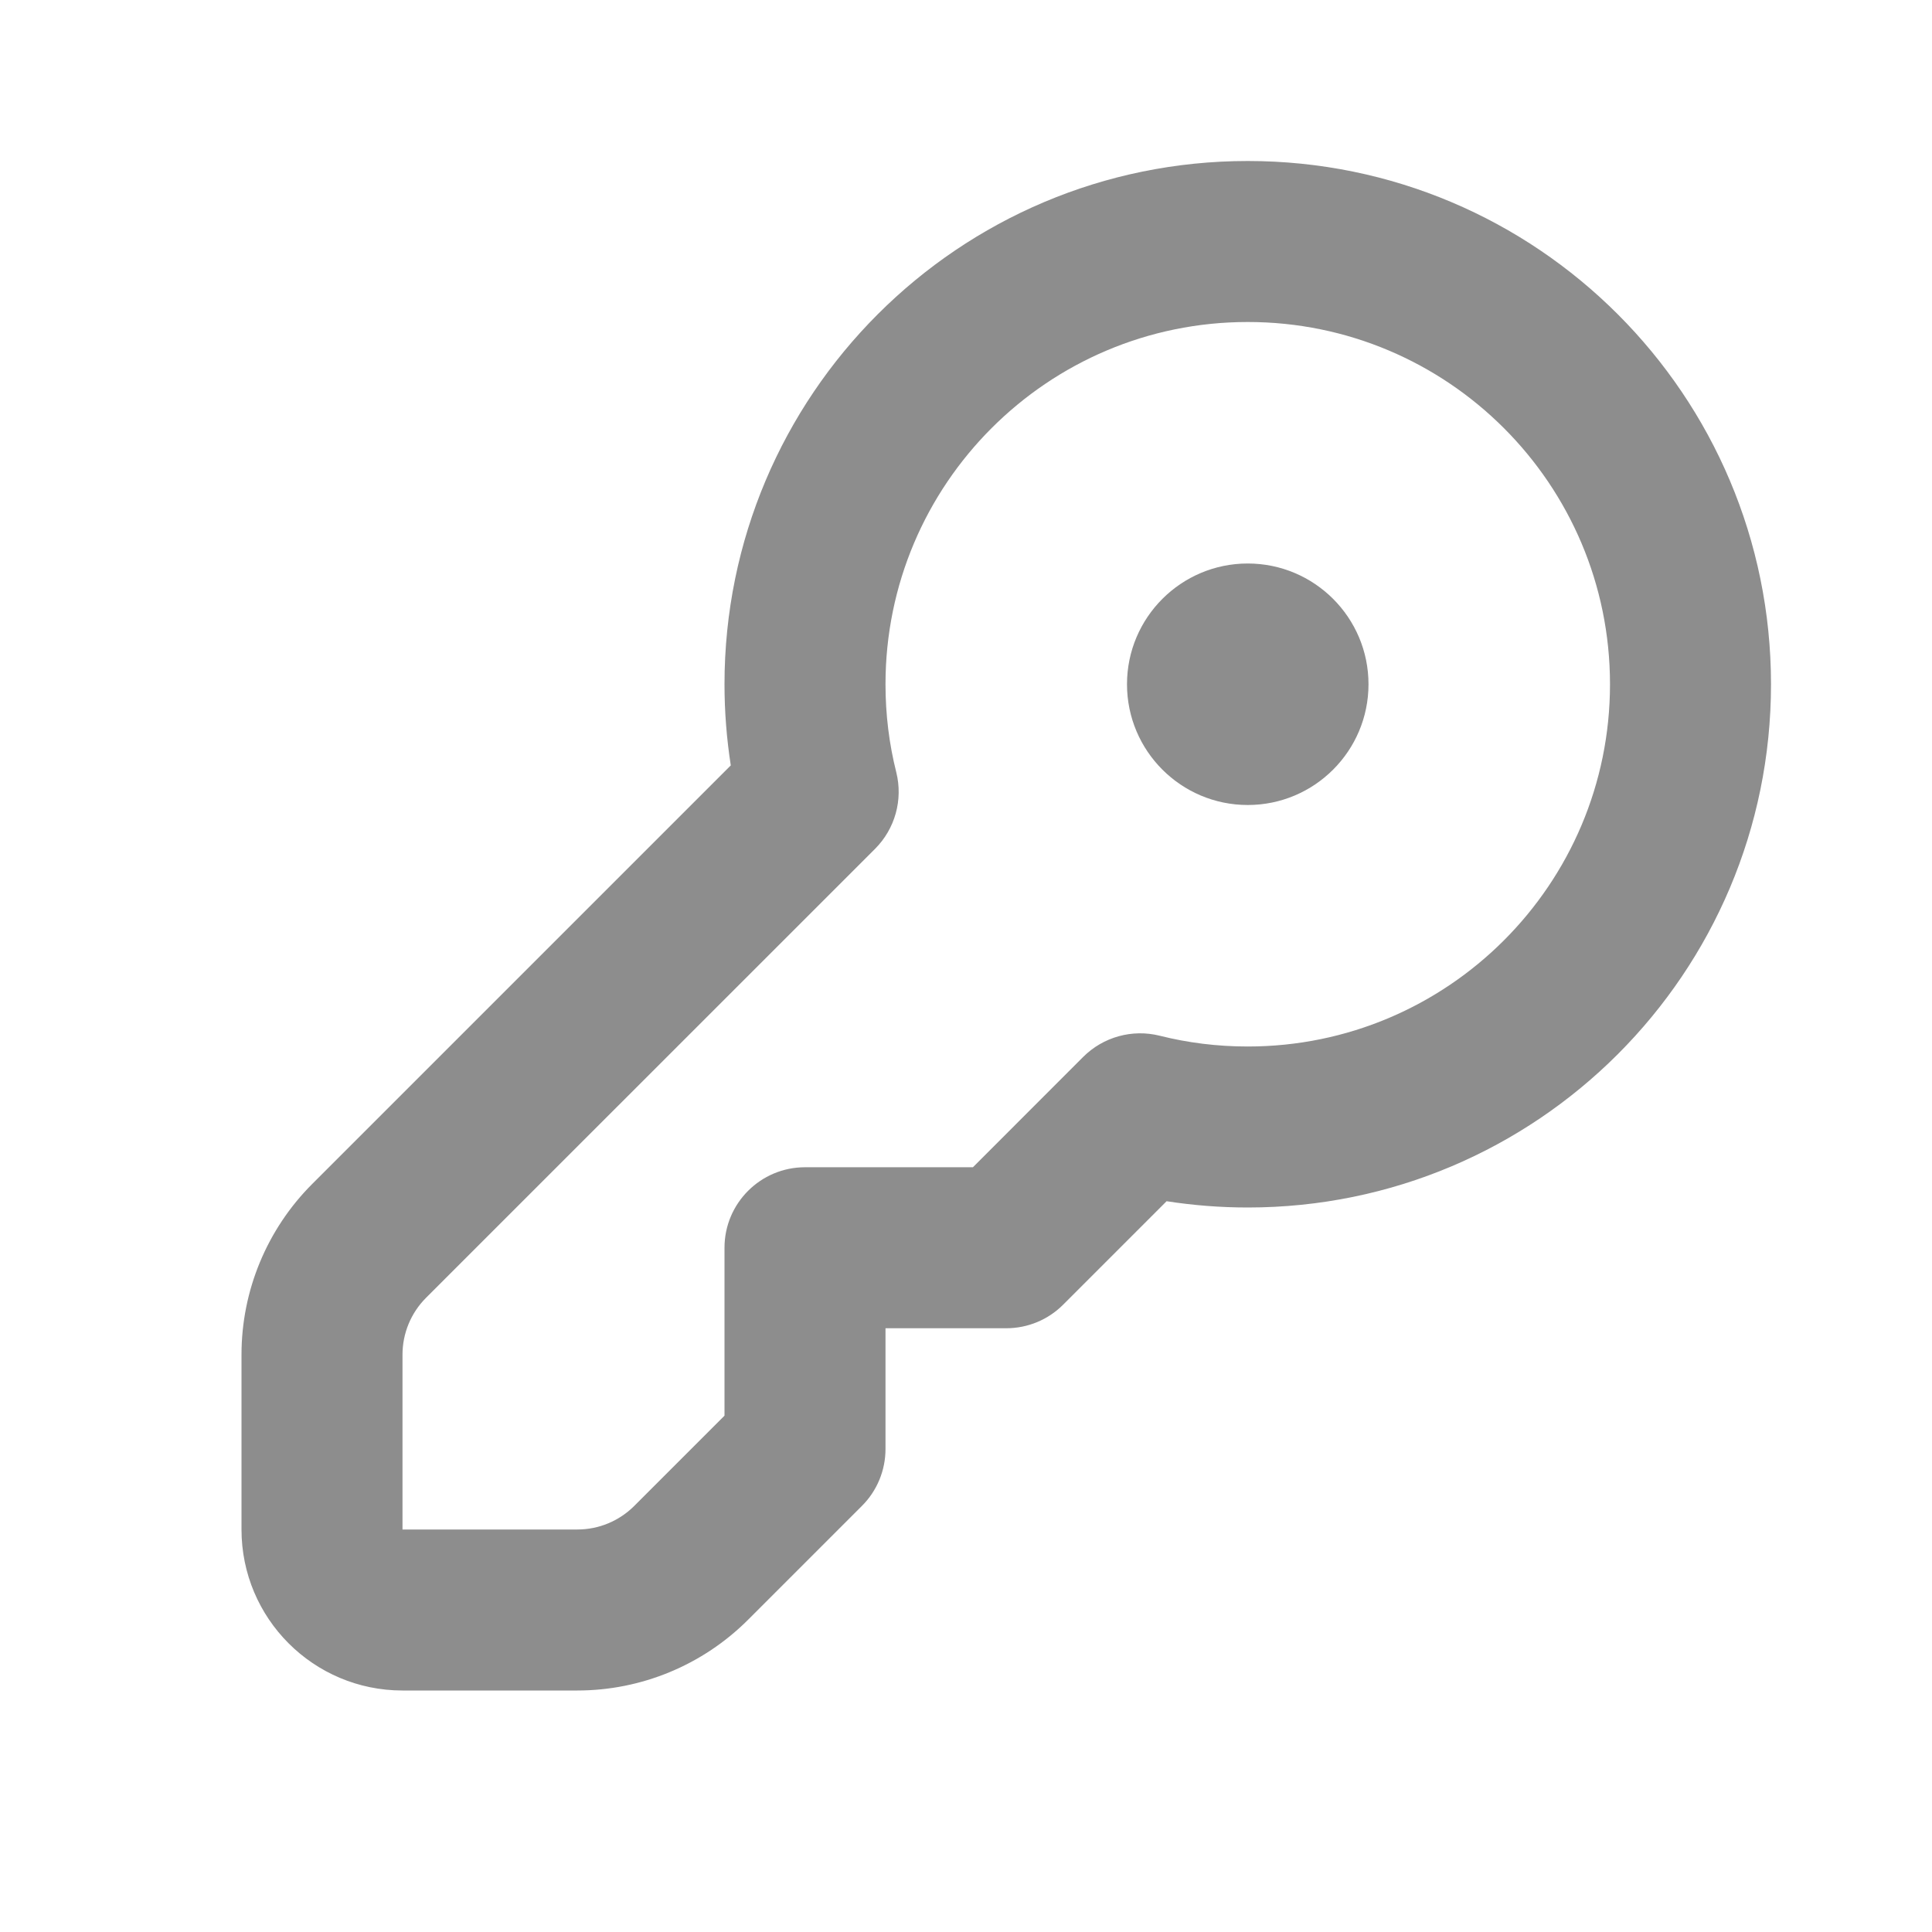
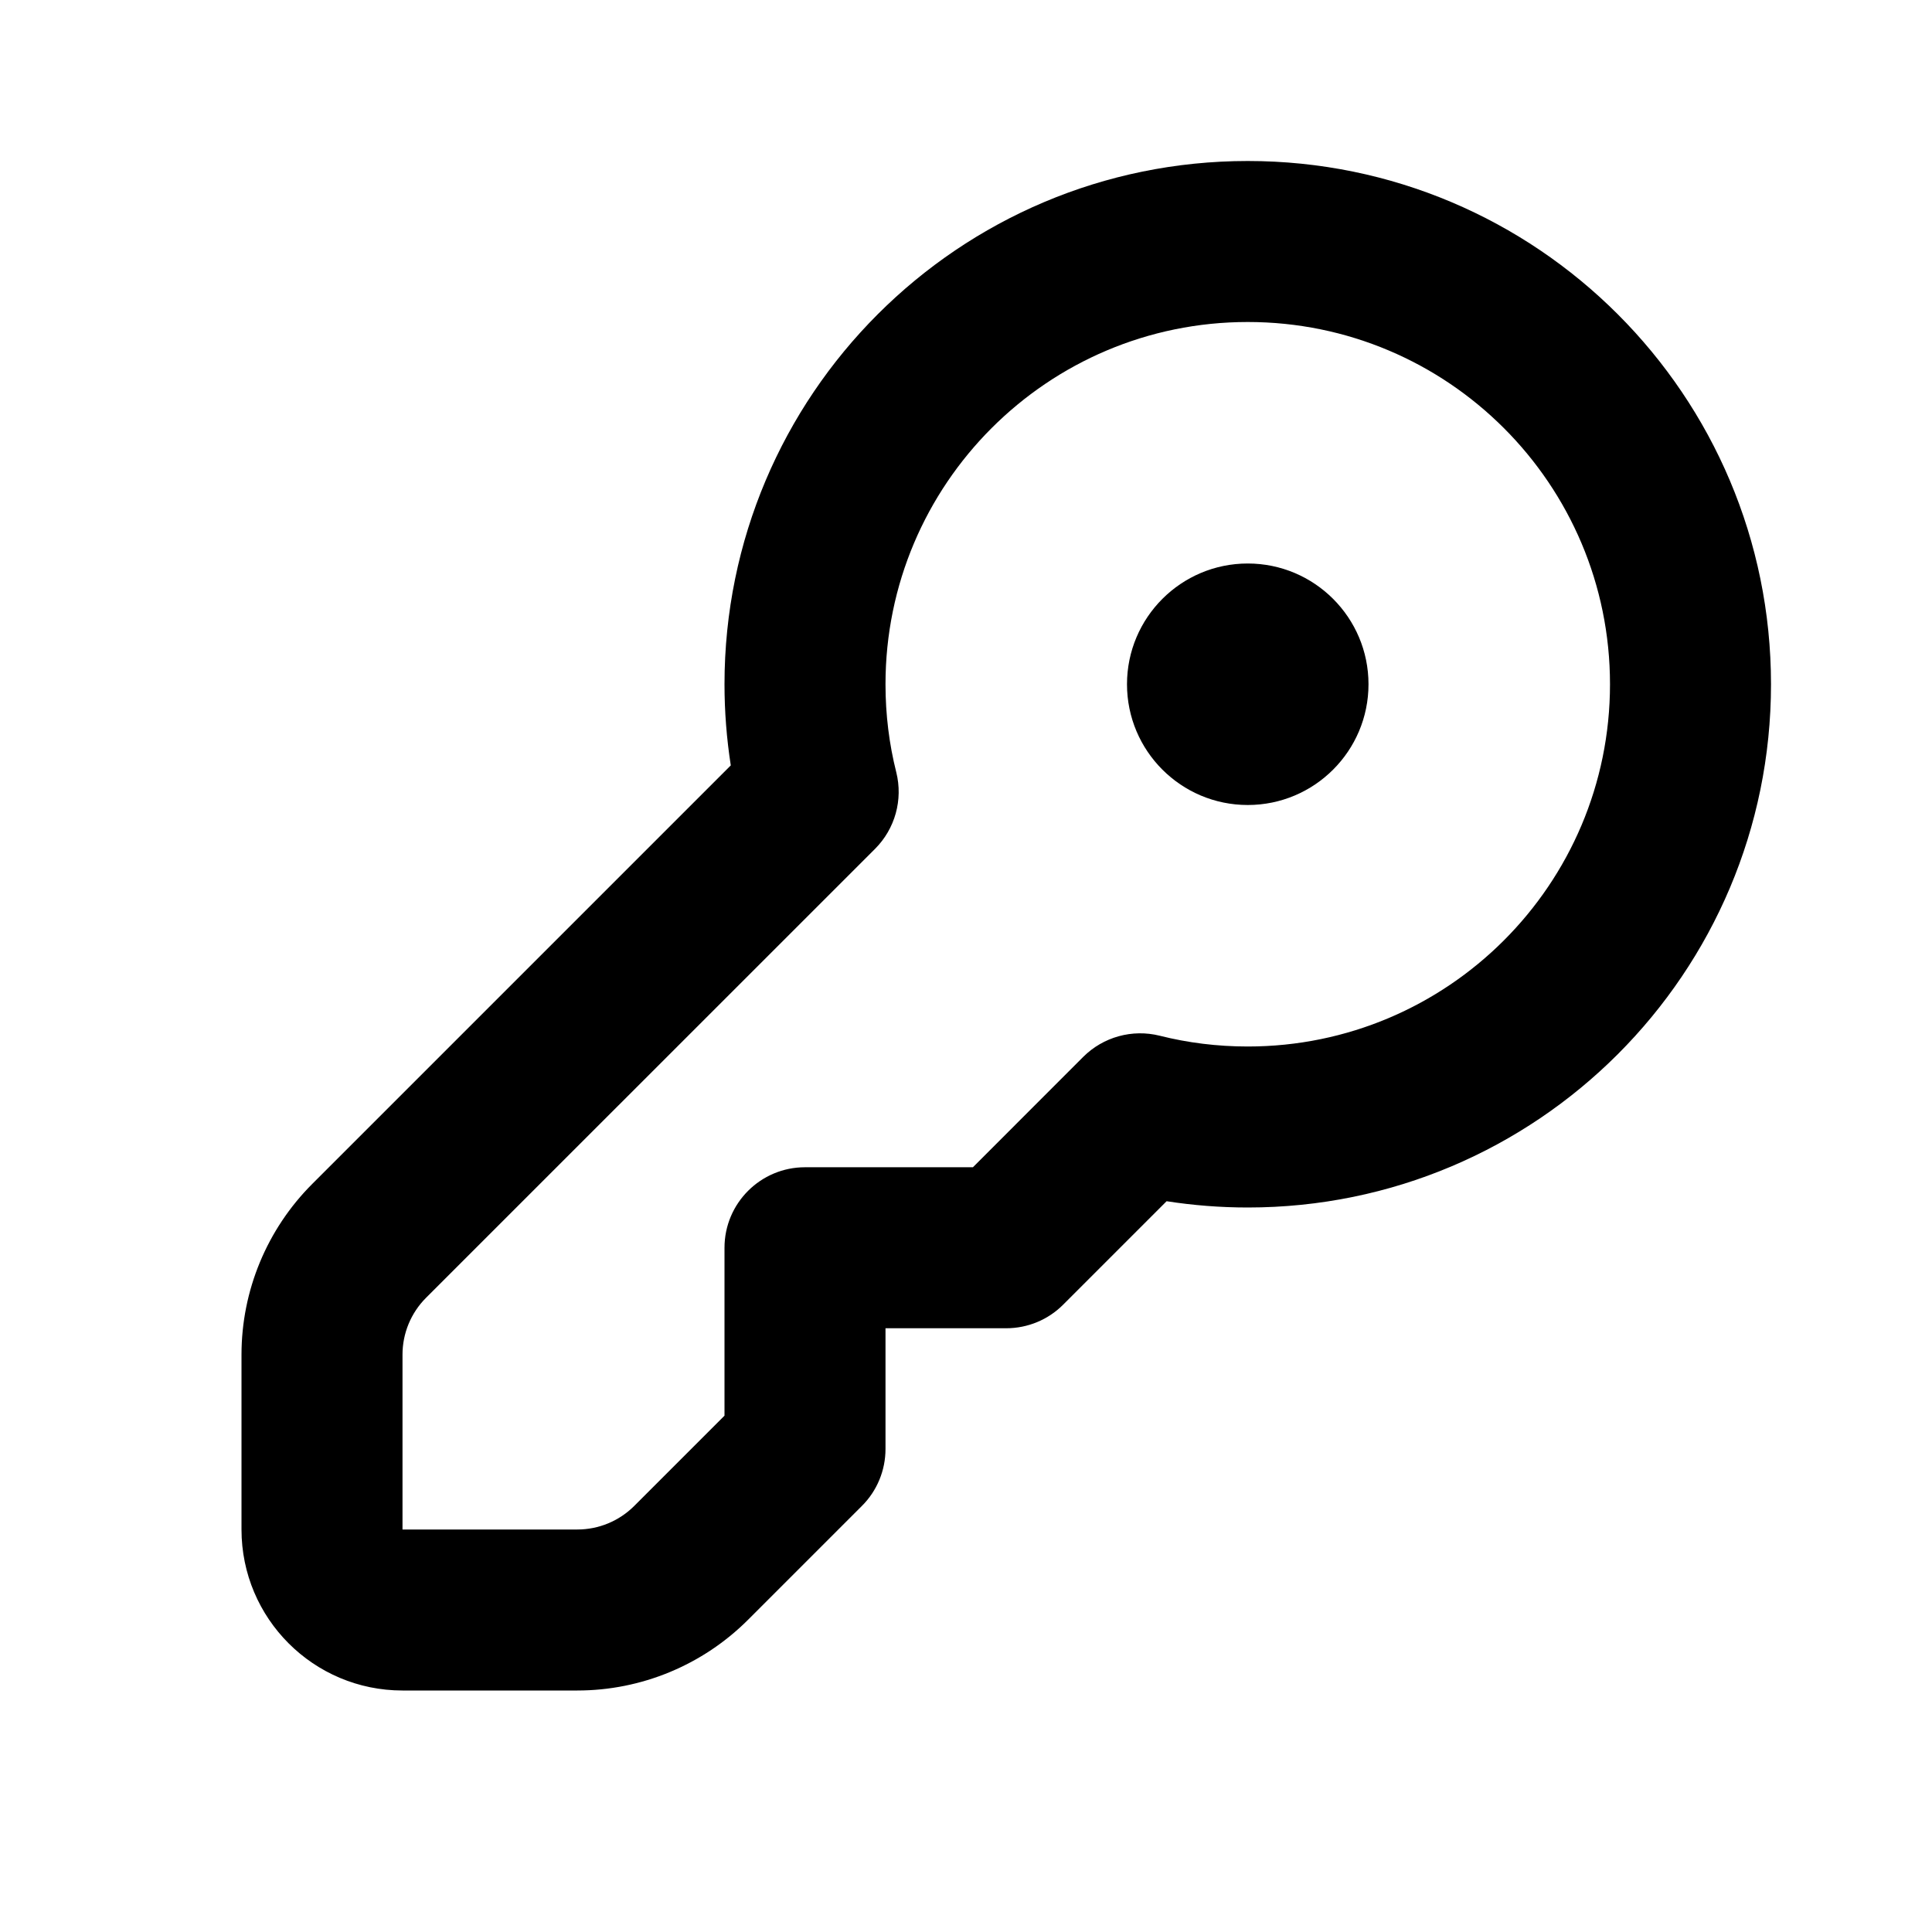
<svg xmlns="http://www.w3.org/2000/svg" width="24" height="24" viewBox="0 0 24 24" fill="none">
-   <path d="M15.5 7C14.672 7 14 7.672 14 8.5C14 9.328 14.672 10 15.5 10C16.328 10 17 9.328 17 8.5C17 7.672 16.328 7 15.5 7Z" fill="currentColor" fill-opacity="0.447" />
-   <path fill-rule="evenodd" clip-rule="evenodd" d="M15.5 2C11.91 2 9 4.91 9 8.5C9 8.842 9.027 9.179 9.078 9.508L3.879 14.707C3.316 15.27 3 16.033 3 16.828V19C3 20.105 3.895 21 5 21H7.172C7.967 21 8.73 20.684 9.293 20.121L10.707 18.707C10.895 18.52 11 18.265 11 18V16.5H12.5C12.765 16.5 13.02 16.395 13.207 16.207L14.492 14.922C14.821 14.973 15.158 15 15.5 15C19.09 15 22 12.09 22 8.5C22 4.91 19.09 2 15.5 2ZM11 8.5C11 6.015 13.015 4 15.5 4C17.985 4 20 6.015 20 8.5C20 10.985 17.985 13 15.5 13C15.121 13 14.755 12.954 14.406 12.866C14.065 12.781 13.705 12.881 13.456 13.129L12.086 14.5H10C9.448 14.5 9 14.948 9 15.5V17.586L7.879 18.707C7.691 18.895 7.437 19 7.172 19H5V16.828C5 16.563 5.105 16.309 5.293 16.121L10.871 10.544C11.119 10.295 11.219 9.935 11.134 9.594C11.046 9.245 11 8.879 11 8.5Z" fill="currentColor" fill-opacity="0.447" />
+   <path d="M15.5 7C14.672 7 14 7.672 14 8.5C14 9.328 14.672 10 15.5 10C16.328 10 17 9.328 17 8.5C17 7.672 16.328 7 15.5 7Z" fill="currentColor" />
+   <path fill-rule="evenodd" clip-rule="evenodd" d="M15.5 2C11.91 2 9 4.91 9 8.5C9 8.842 9.027 9.179 9.078 9.508L3.879 14.707C3.316 15.27 3 16.033 3 16.828V19C3 20.105 3.895 21 5 21H7.172C7.967 21 8.73 20.684 9.293 20.121L10.707 18.707C10.895 18.52 11 18.265 11 18V16.5H12.5C12.765 16.5 13.02 16.395 13.207 16.207L14.492 14.922C14.821 14.973 15.158 15 15.5 15C19.09 15 22 12.09 22 8.5C22 4.91 19.09 2 15.5 2ZM11 8.5C11 6.015 13.015 4 15.5 4C17.985 4 20 6.015 20 8.5C20 10.985 17.985 13 15.5 13C15.121 13 14.755 12.954 14.406 12.866C14.065 12.781 13.705 12.881 13.456 13.129L12.086 14.5H10C9.448 14.5 9 14.948 9 15.5V17.586L7.879 18.707C7.691 18.895 7.437 19 7.172 19H5V16.828C5 16.563 5.105 16.309 5.293 16.121L10.871 10.544C11.119 10.295 11.219 9.935 11.134 9.594C11.046 9.245 11 8.879 11 8.5Z" fill="currentColor" />
</svg>
